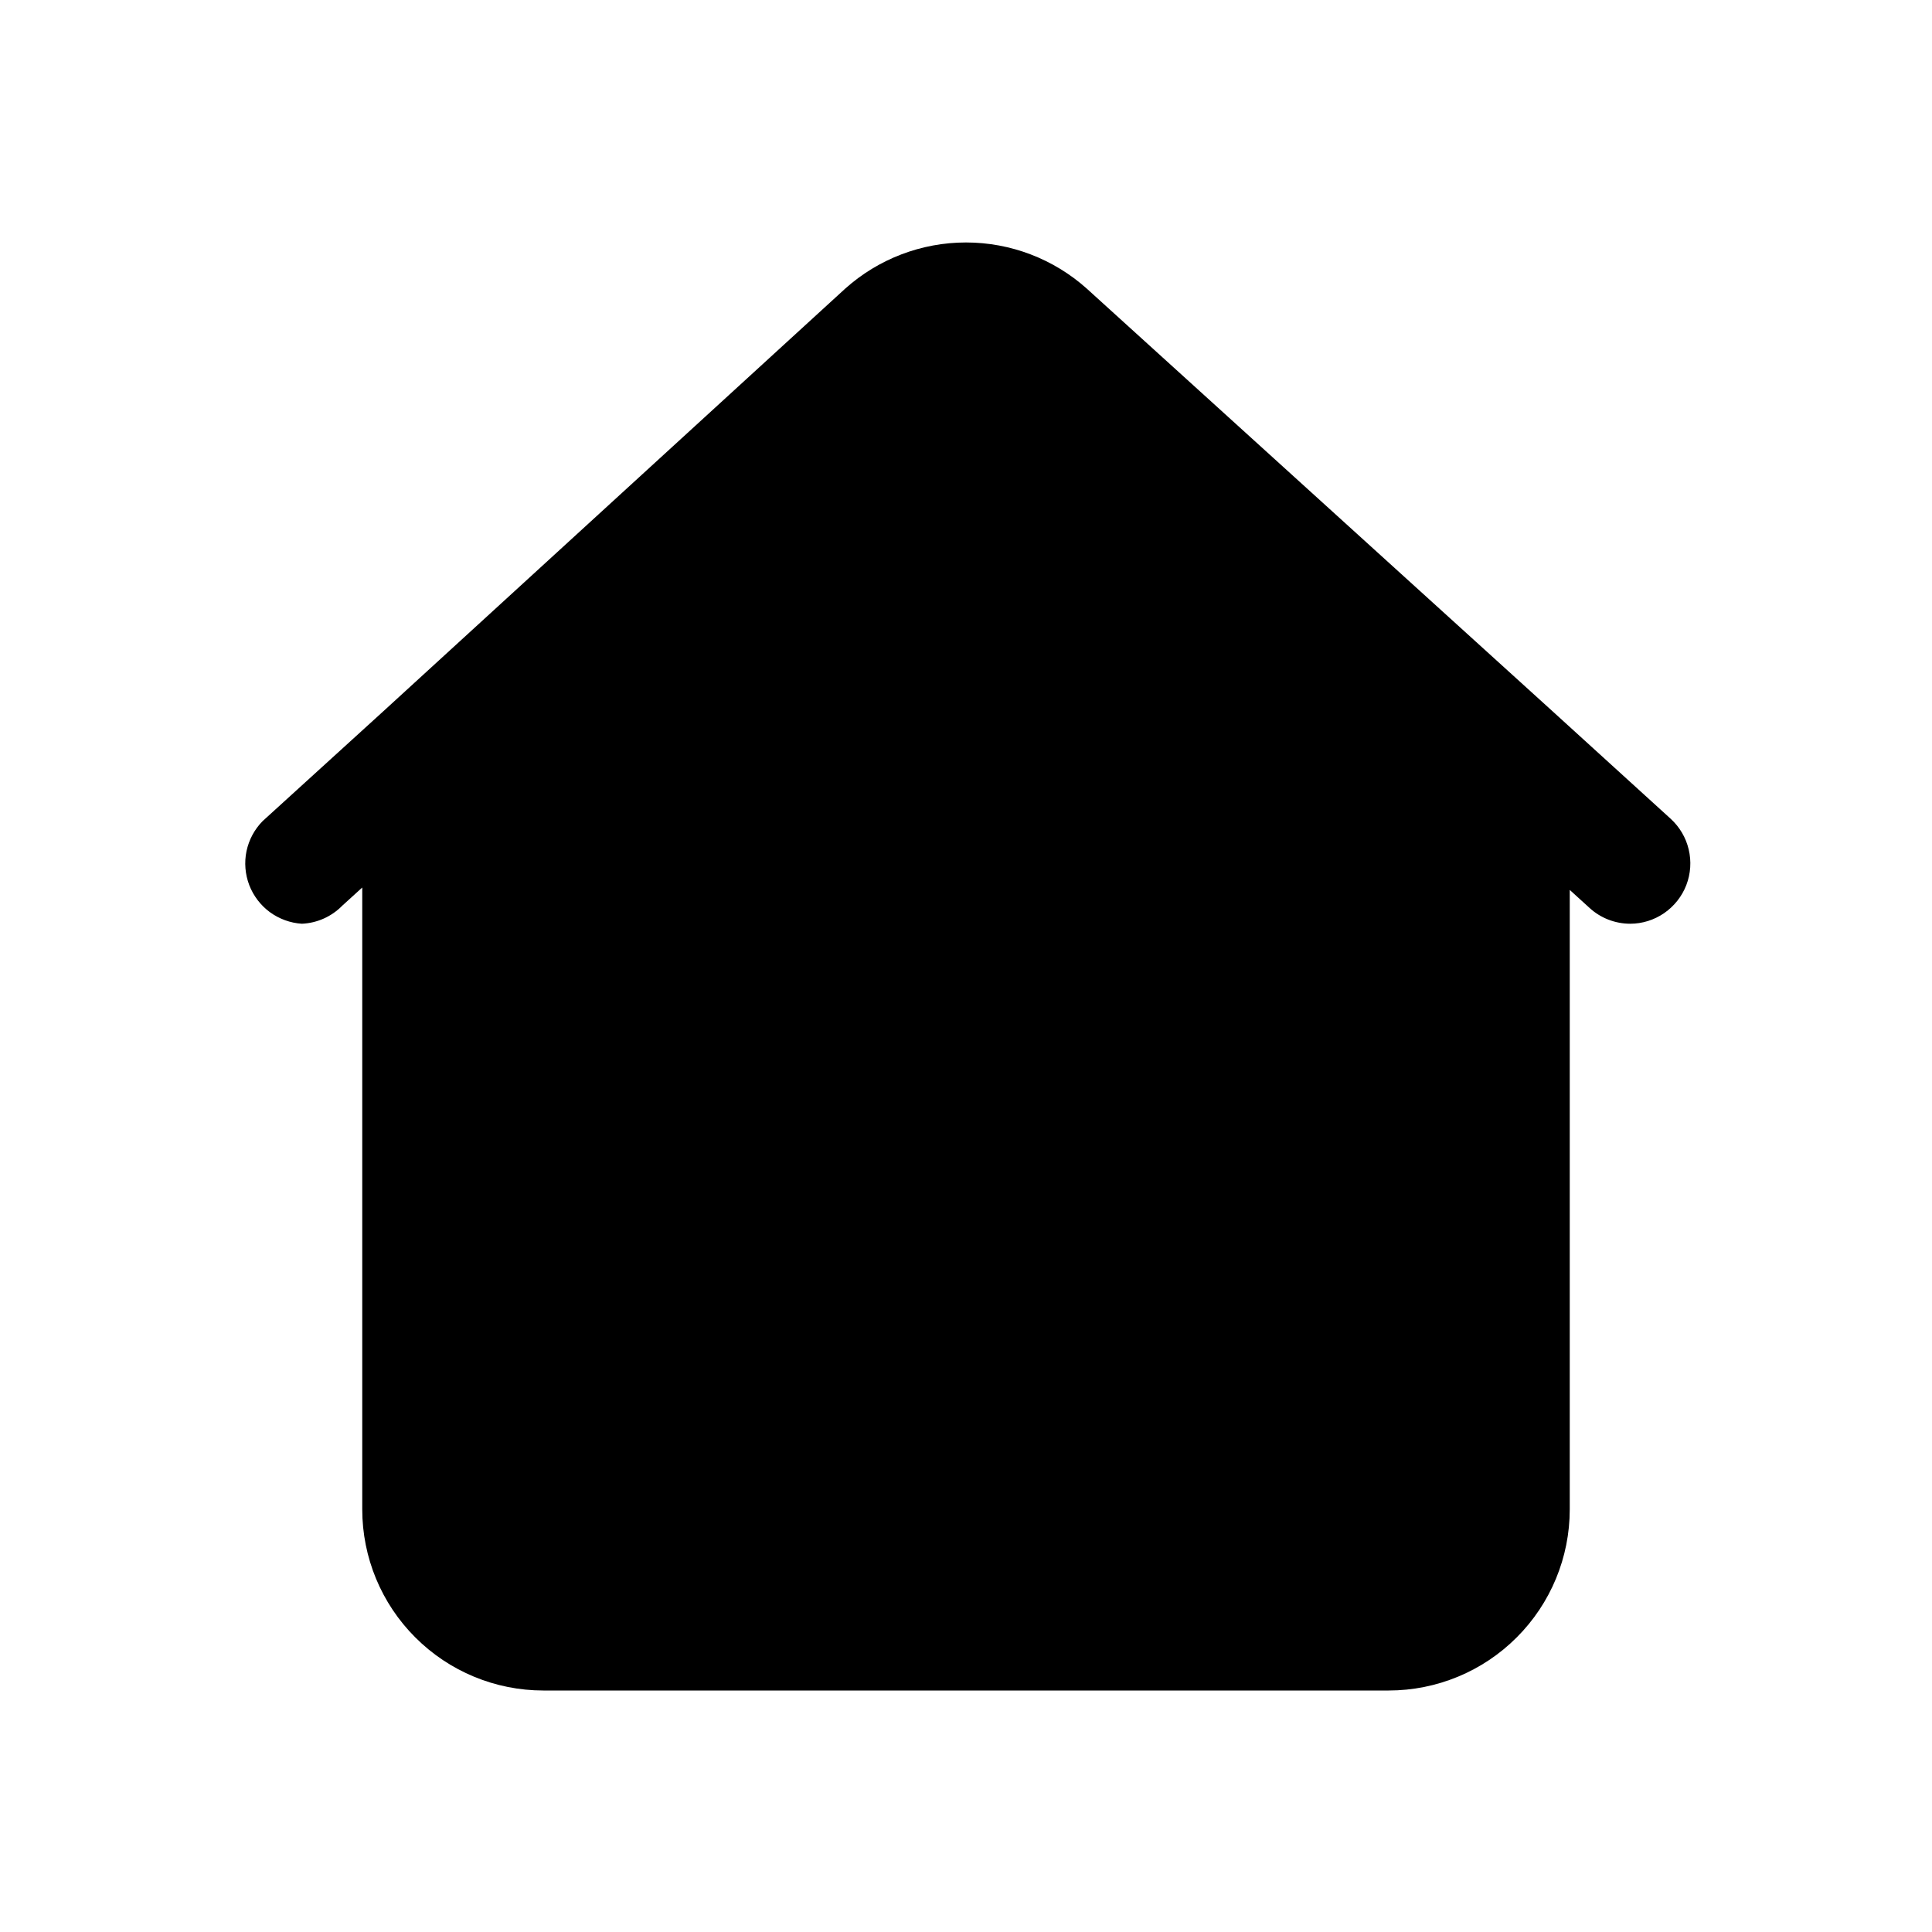
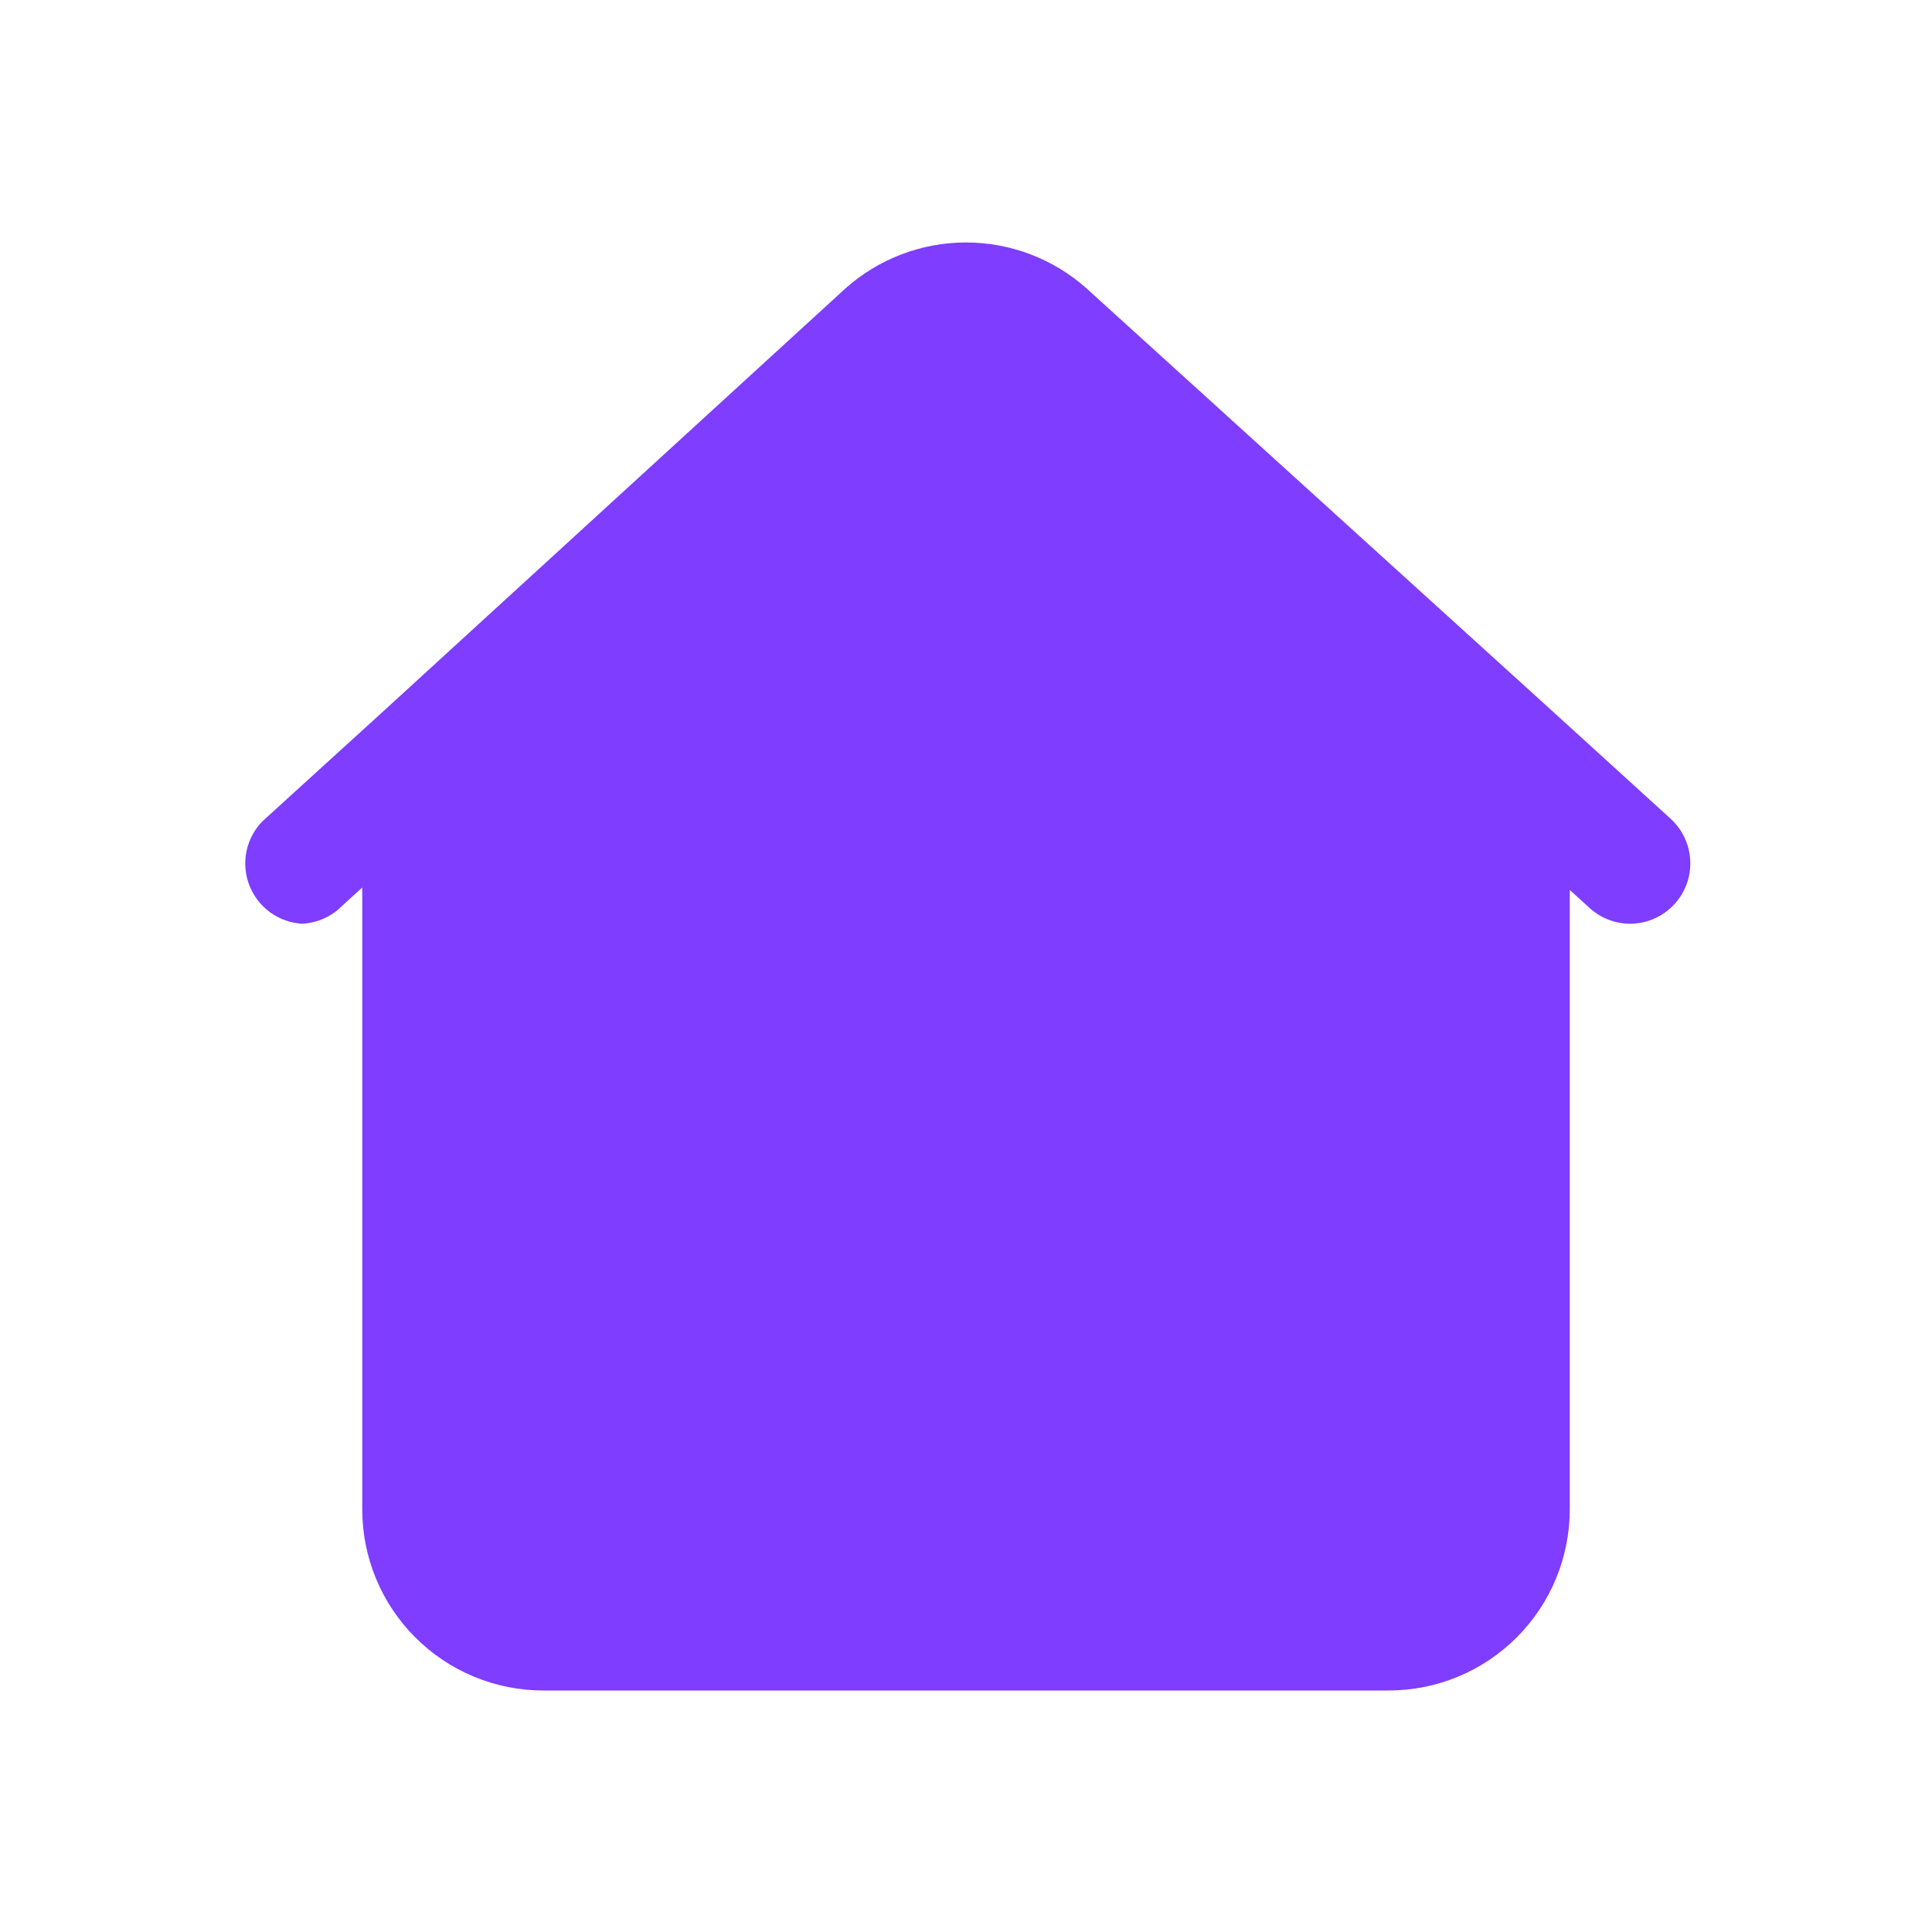
<svg xmlns="http://www.w3.org/2000/svg" width="32" height="32" viewBox="0 0 32 32" fill="none">
-   <path d="M27.67 13.56L25.67 11.74L18 4.78C17.45 4.288 16.738 4.016 16 4.016C15.262 4.016 14.55 4.288 14 4.78L6.35 11.78L4.35 13.6C4.215 13.737 4.123 13.909 4.083 14.097C4.044 14.285 4.06 14.48 4.128 14.659C4.197 14.838 4.315 14.994 4.47 15.108C4.625 15.221 4.809 15.288 5 15.3C5.253 15.289 5.493 15.181 5.67 15L6 14.7V25C6 25.796 6.316 26.559 6.879 27.121C7.441 27.684 8.204 28 9 28H23C23.796 28 24.559 27.684 25.121 27.121C25.684 26.559 26 25.796 26 25V14.74L26.33 15.04C26.513 15.207 26.752 15.299 27 15.3C27.202 15.3 27.398 15.238 27.564 15.124C27.73 15.009 27.858 14.848 27.931 14.659C28.003 14.471 28.017 14.265 27.97 14.069C27.924 13.873 27.819 13.696 27.67 13.56Z" fill="black" />
+   <path d="M27.67 13.56L25.67 11.74L18 4.78C17.45 4.288 16.738 4.016 16 4.016C15.262 4.016 14.55 4.288 14 4.78L6.35 11.78L4.35 13.6C4.215 13.737 4.123 13.909 4.083 14.097C4.044 14.285 4.06 14.48 4.128 14.659C4.197 14.838 4.315 14.994 4.47 15.108C4.625 15.221 4.809 15.288 5 15.3C5.253 15.289 5.493 15.181 5.67 15L6 14.7V25C6 25.796 6.316 26.559 6.879 27.121C7.441 27.684 8.204 28 9 28H23C23.796 28 24.559 27.684 25.121 27.121C25.684 26.559 26 25.796 26 25V14.74L26.33 15.04C26.513 15.207 26.752 15.299 27 15.3C27.202 15.3 27.398 15.238 27.564 15.124C27.73 15.009 27.858 14.848 27.931 14.659C28.003 14.471 28.017 14.265 27.97 14.069C27.924 13.873 27.819 13.696 27.67 13.56Z" fill="#7F3DFF" />
</svg>
